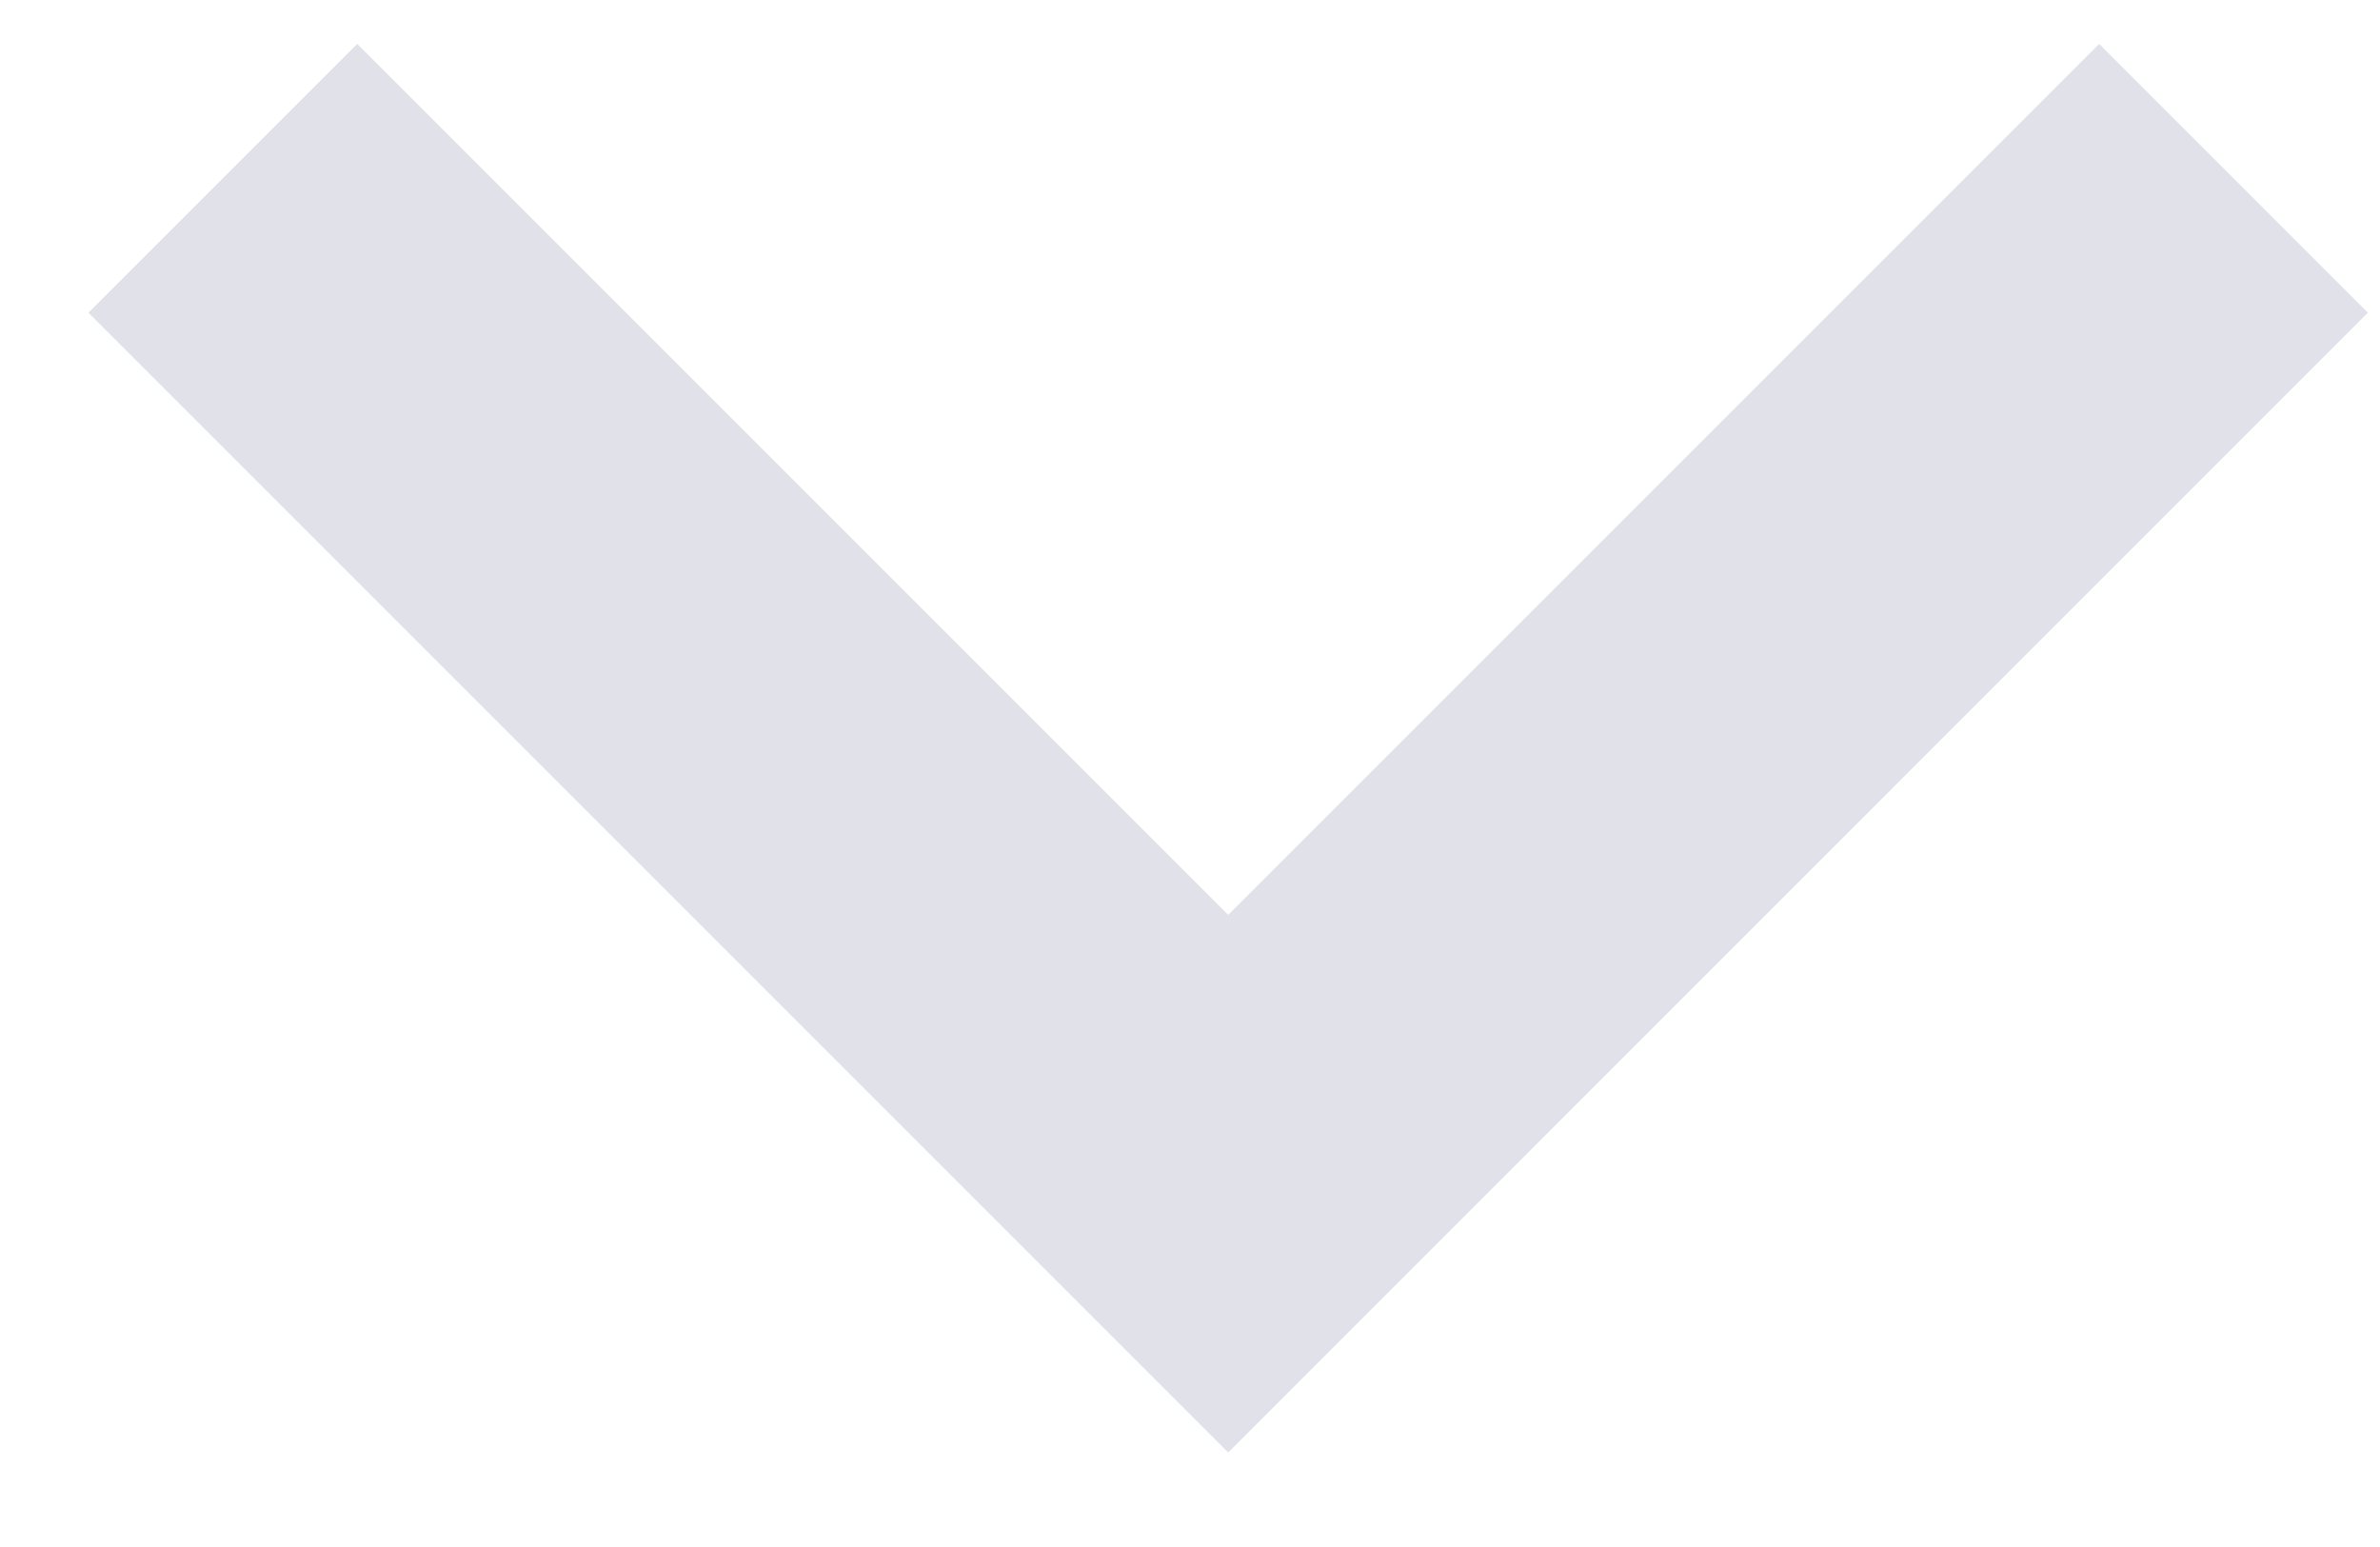
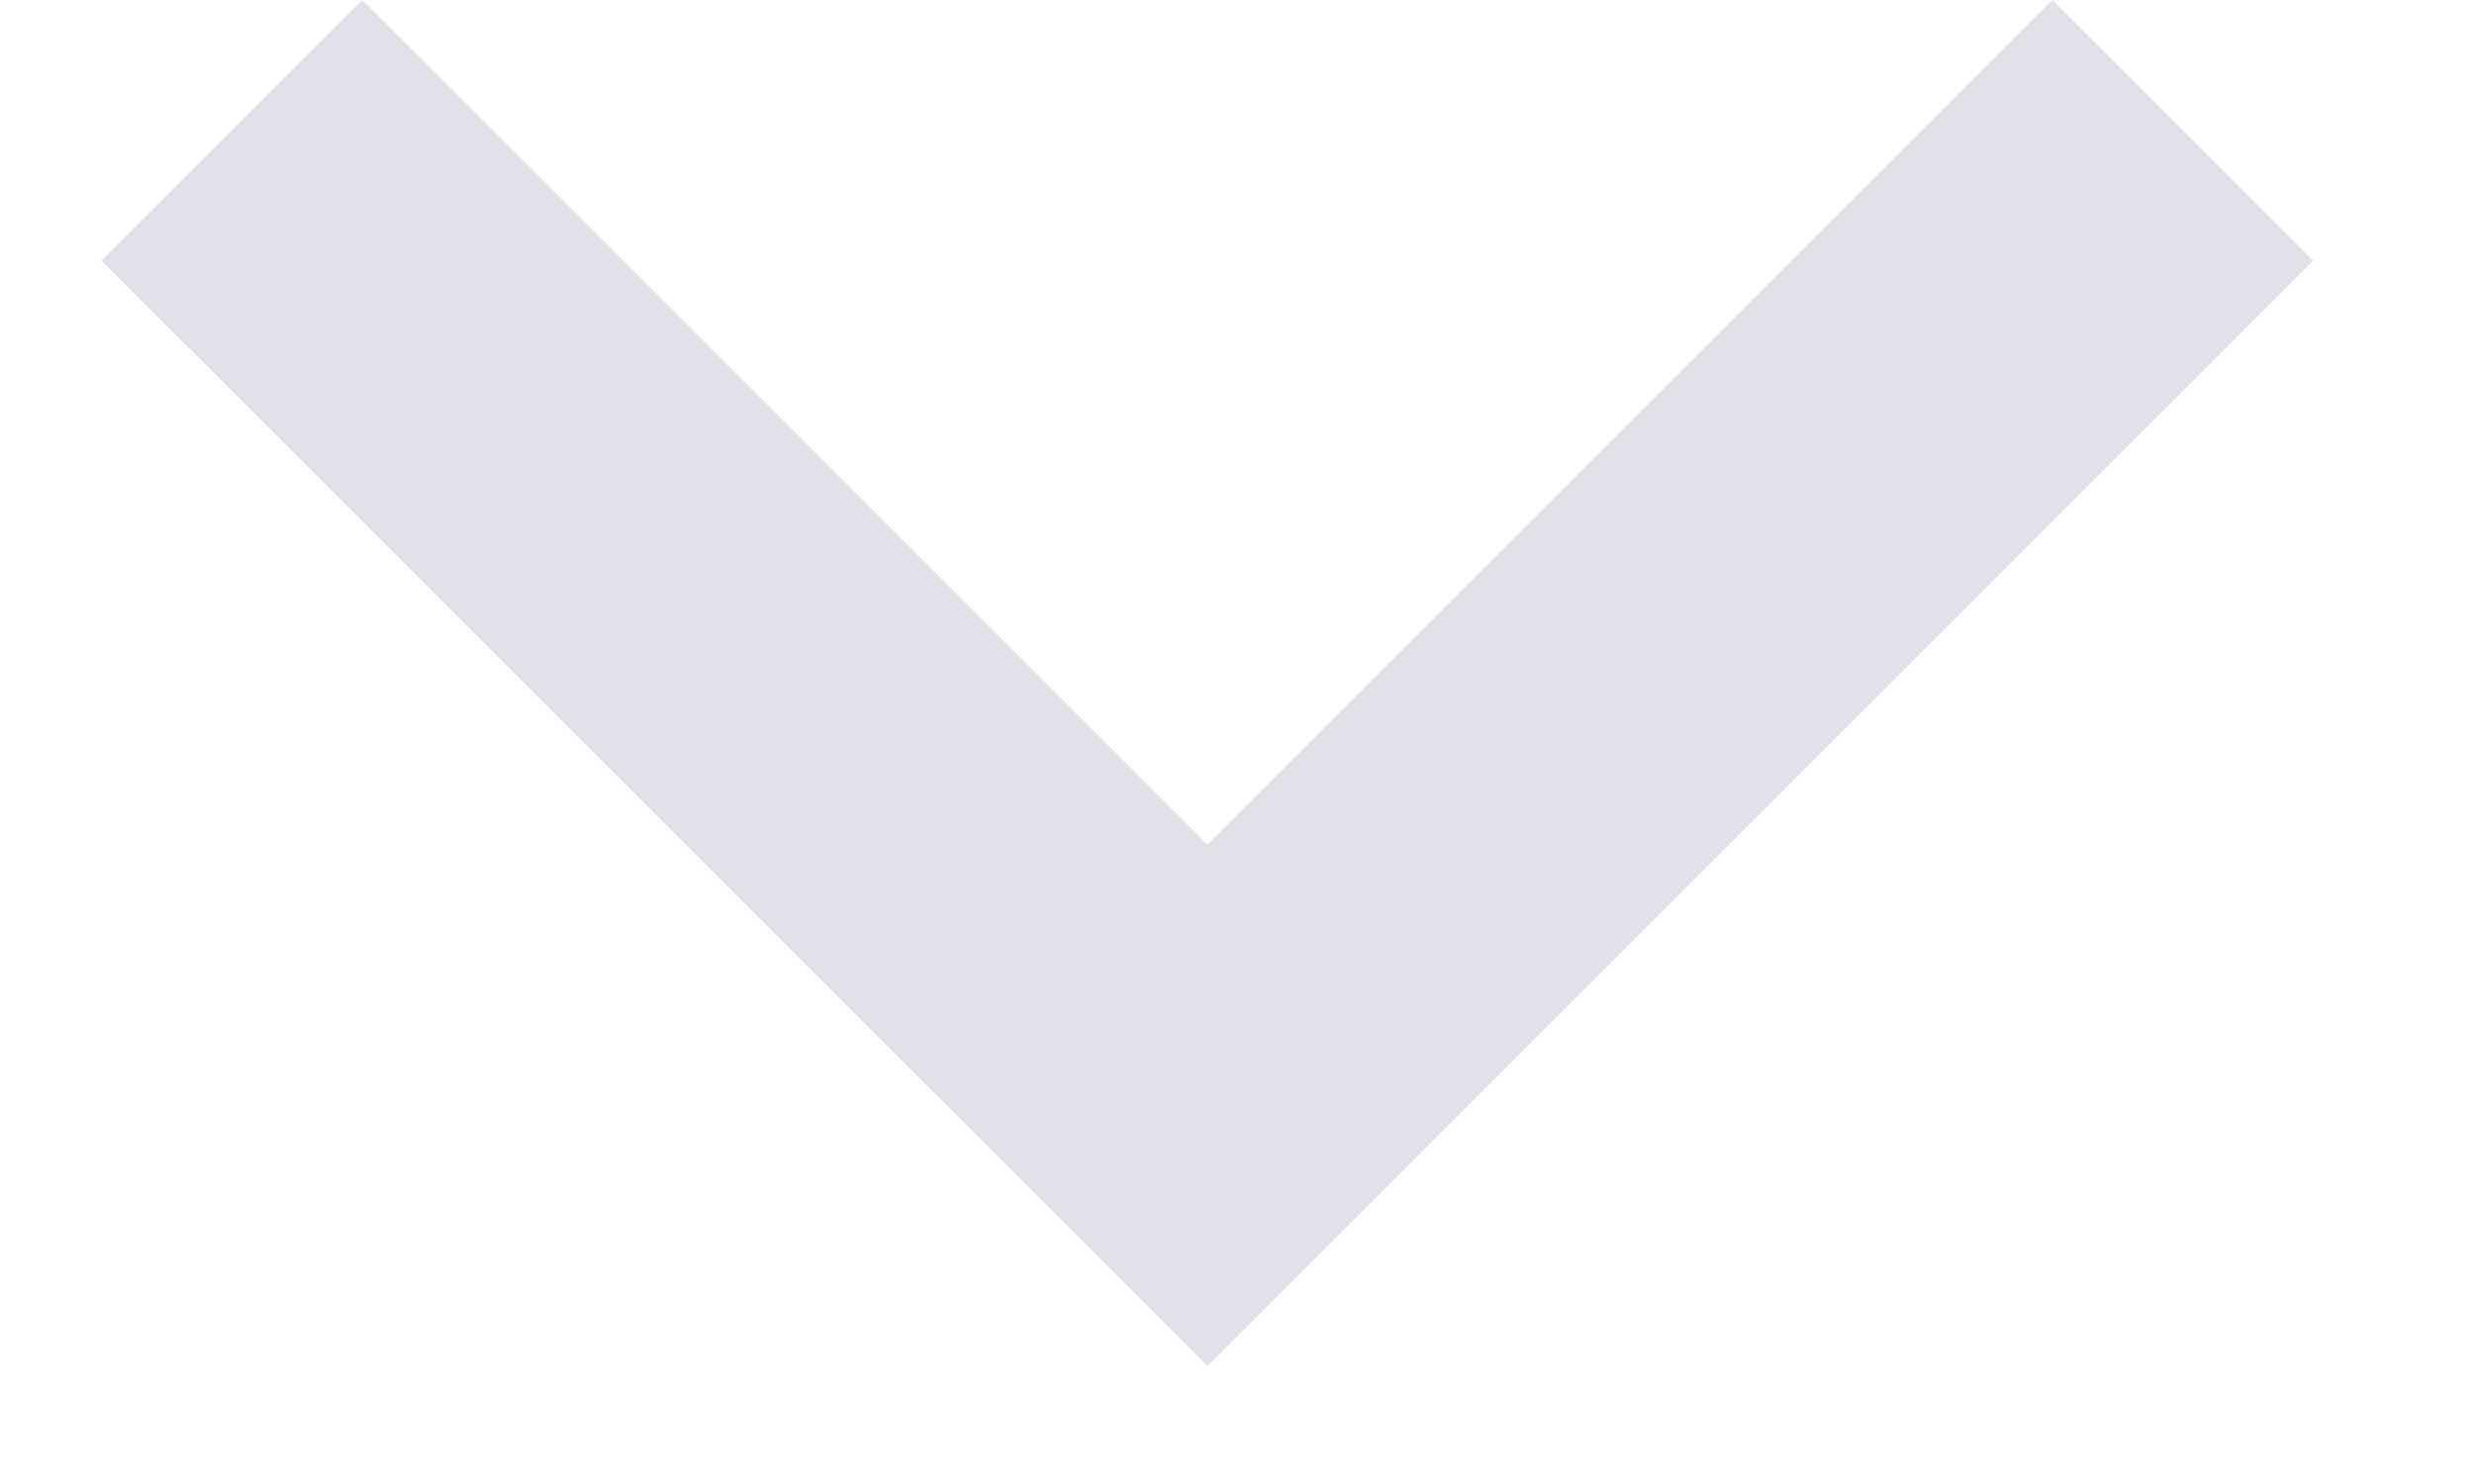
- <svg xmlns="http://www.w3.org/2000/svg" width="20" height="13" viewBox="0 0 20 13" fill="none">
-   <path d="M17.64 0.369L10.321 7.688L3.002 0.369L0.743 2.628L10.321 12.206L19.898 2.628L17.64 0.369Z" fill="#E1E2E9" />
+ <svg xmlns="http://www.w3.org/2000/svg" width="15" height="9" viewBox="0 0 15 9" fill="none">
+   <path d="M12.444 0L7.321 5.123L2.197 0L0.616 1.581L7.321 8.285L14.025 1.581L12.444 0Z" fill="#E1E2E9" />
</svg>
